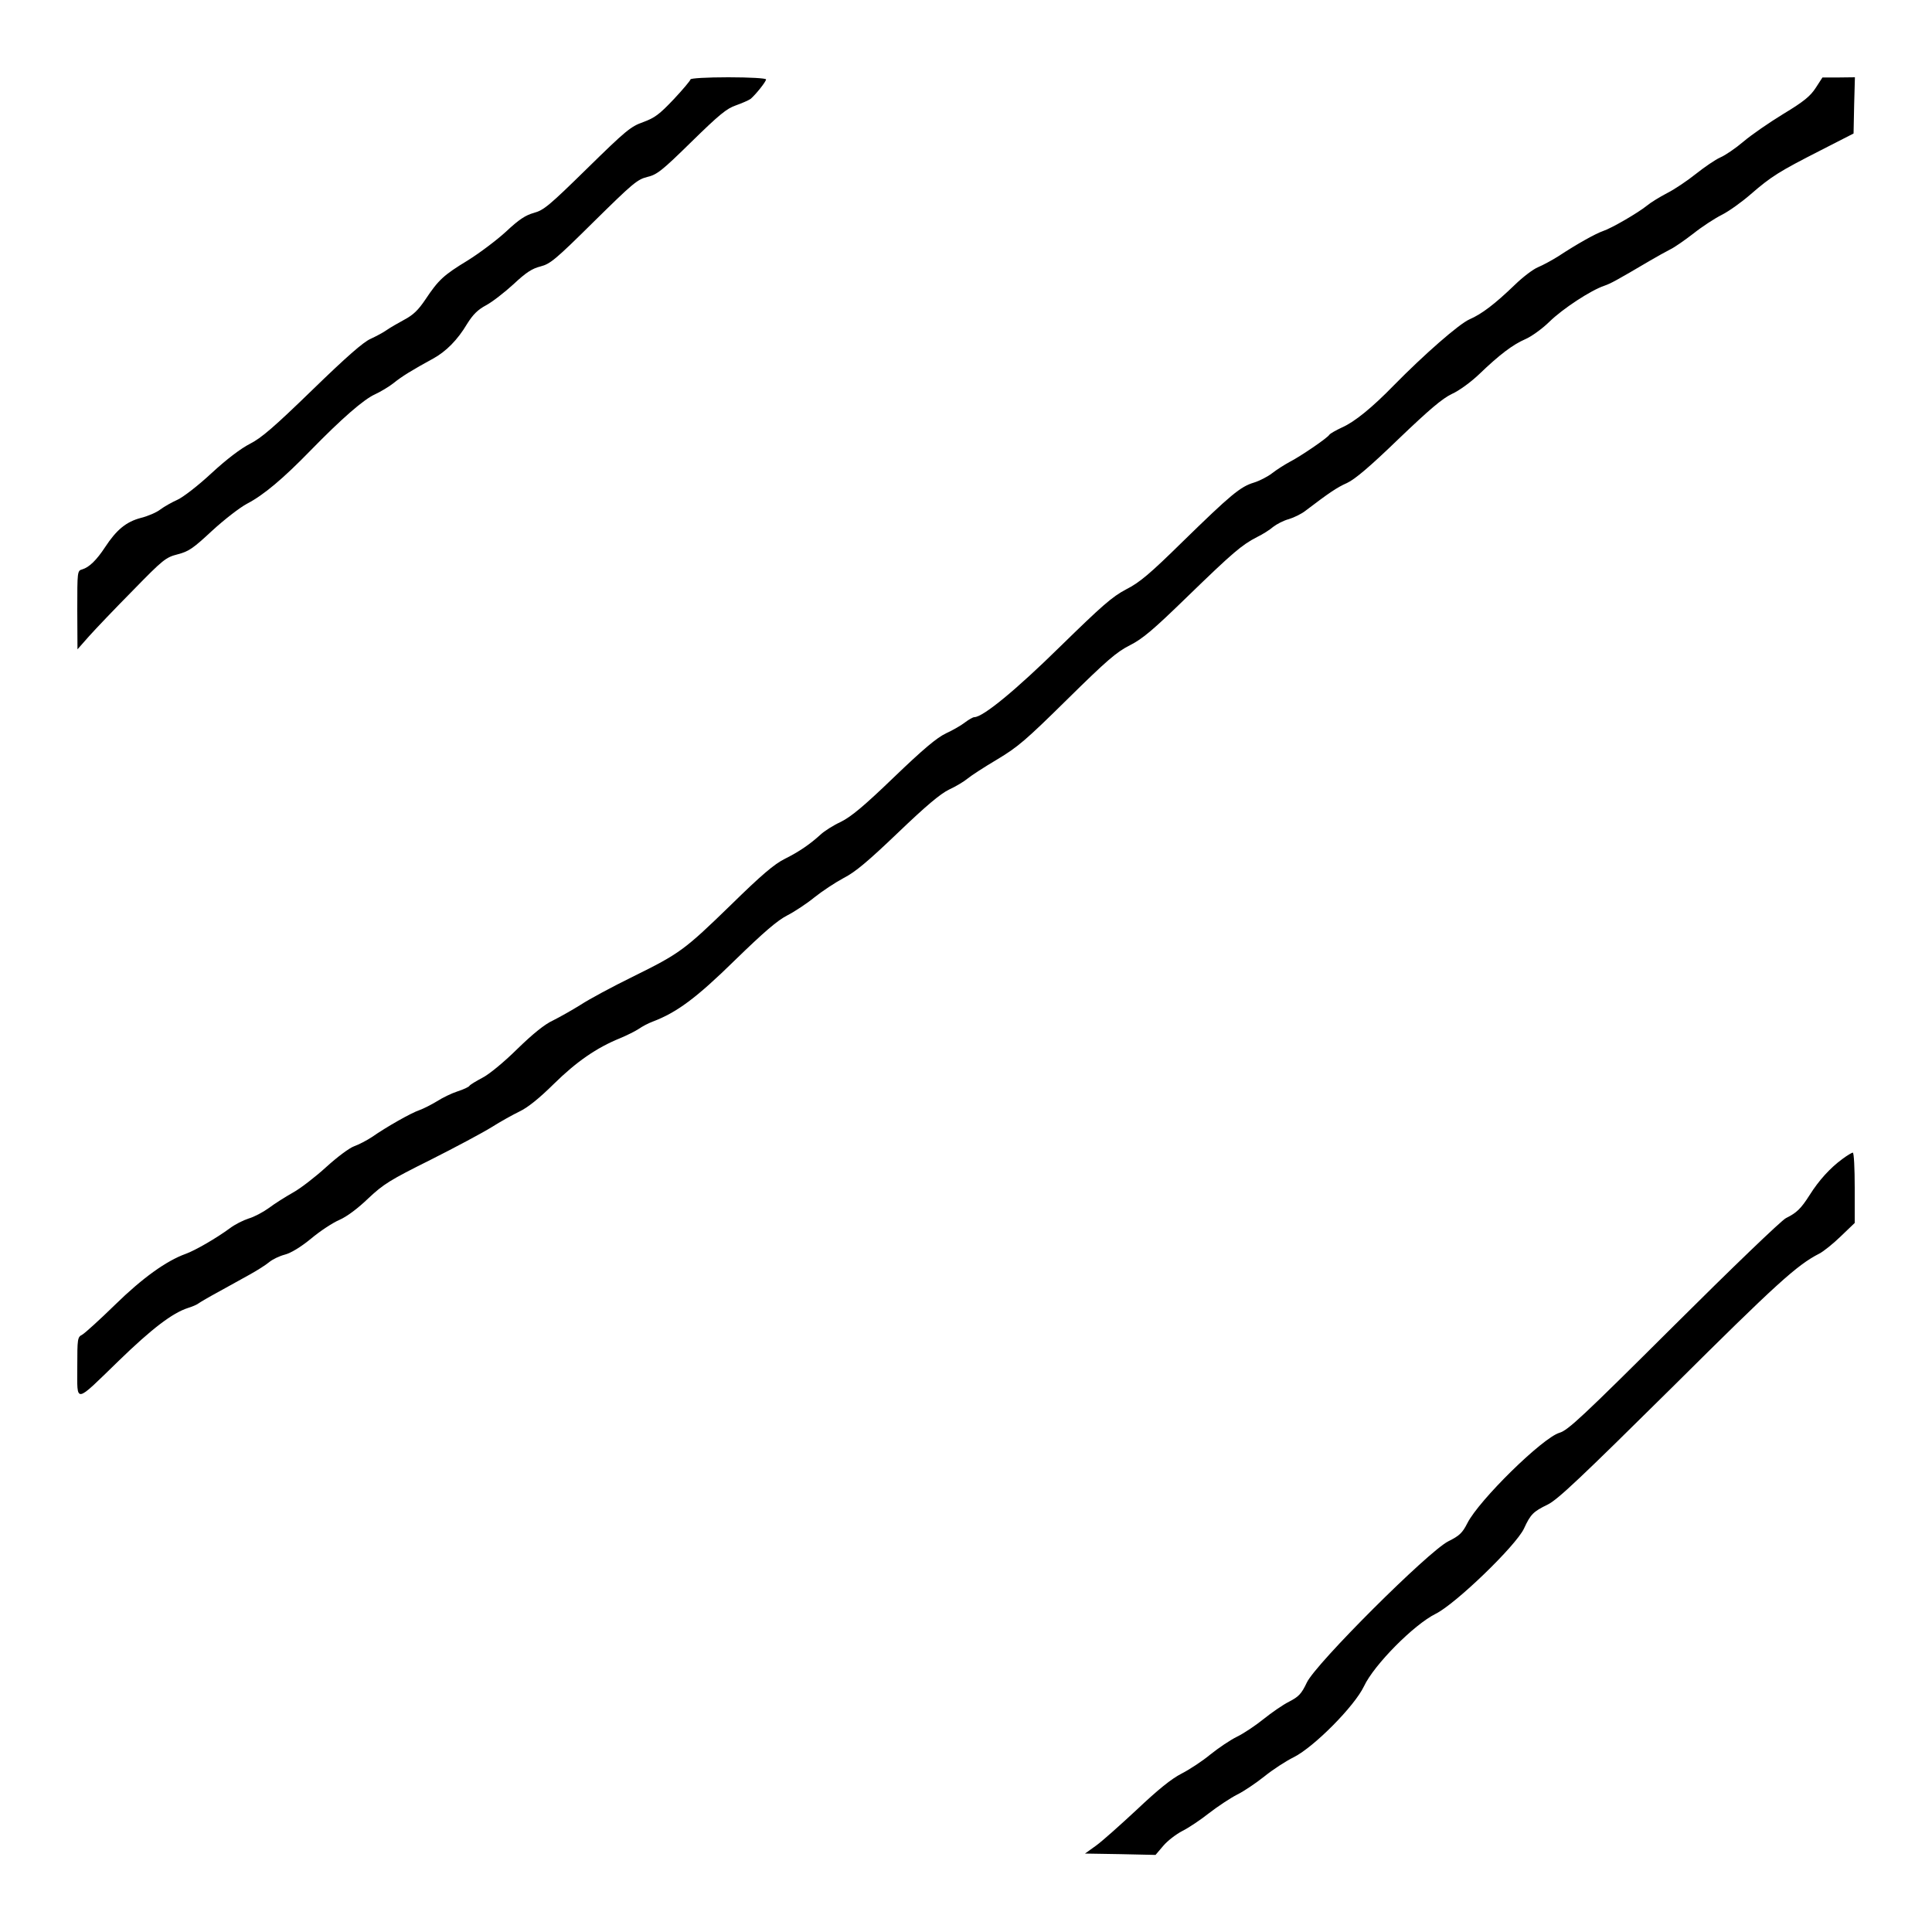
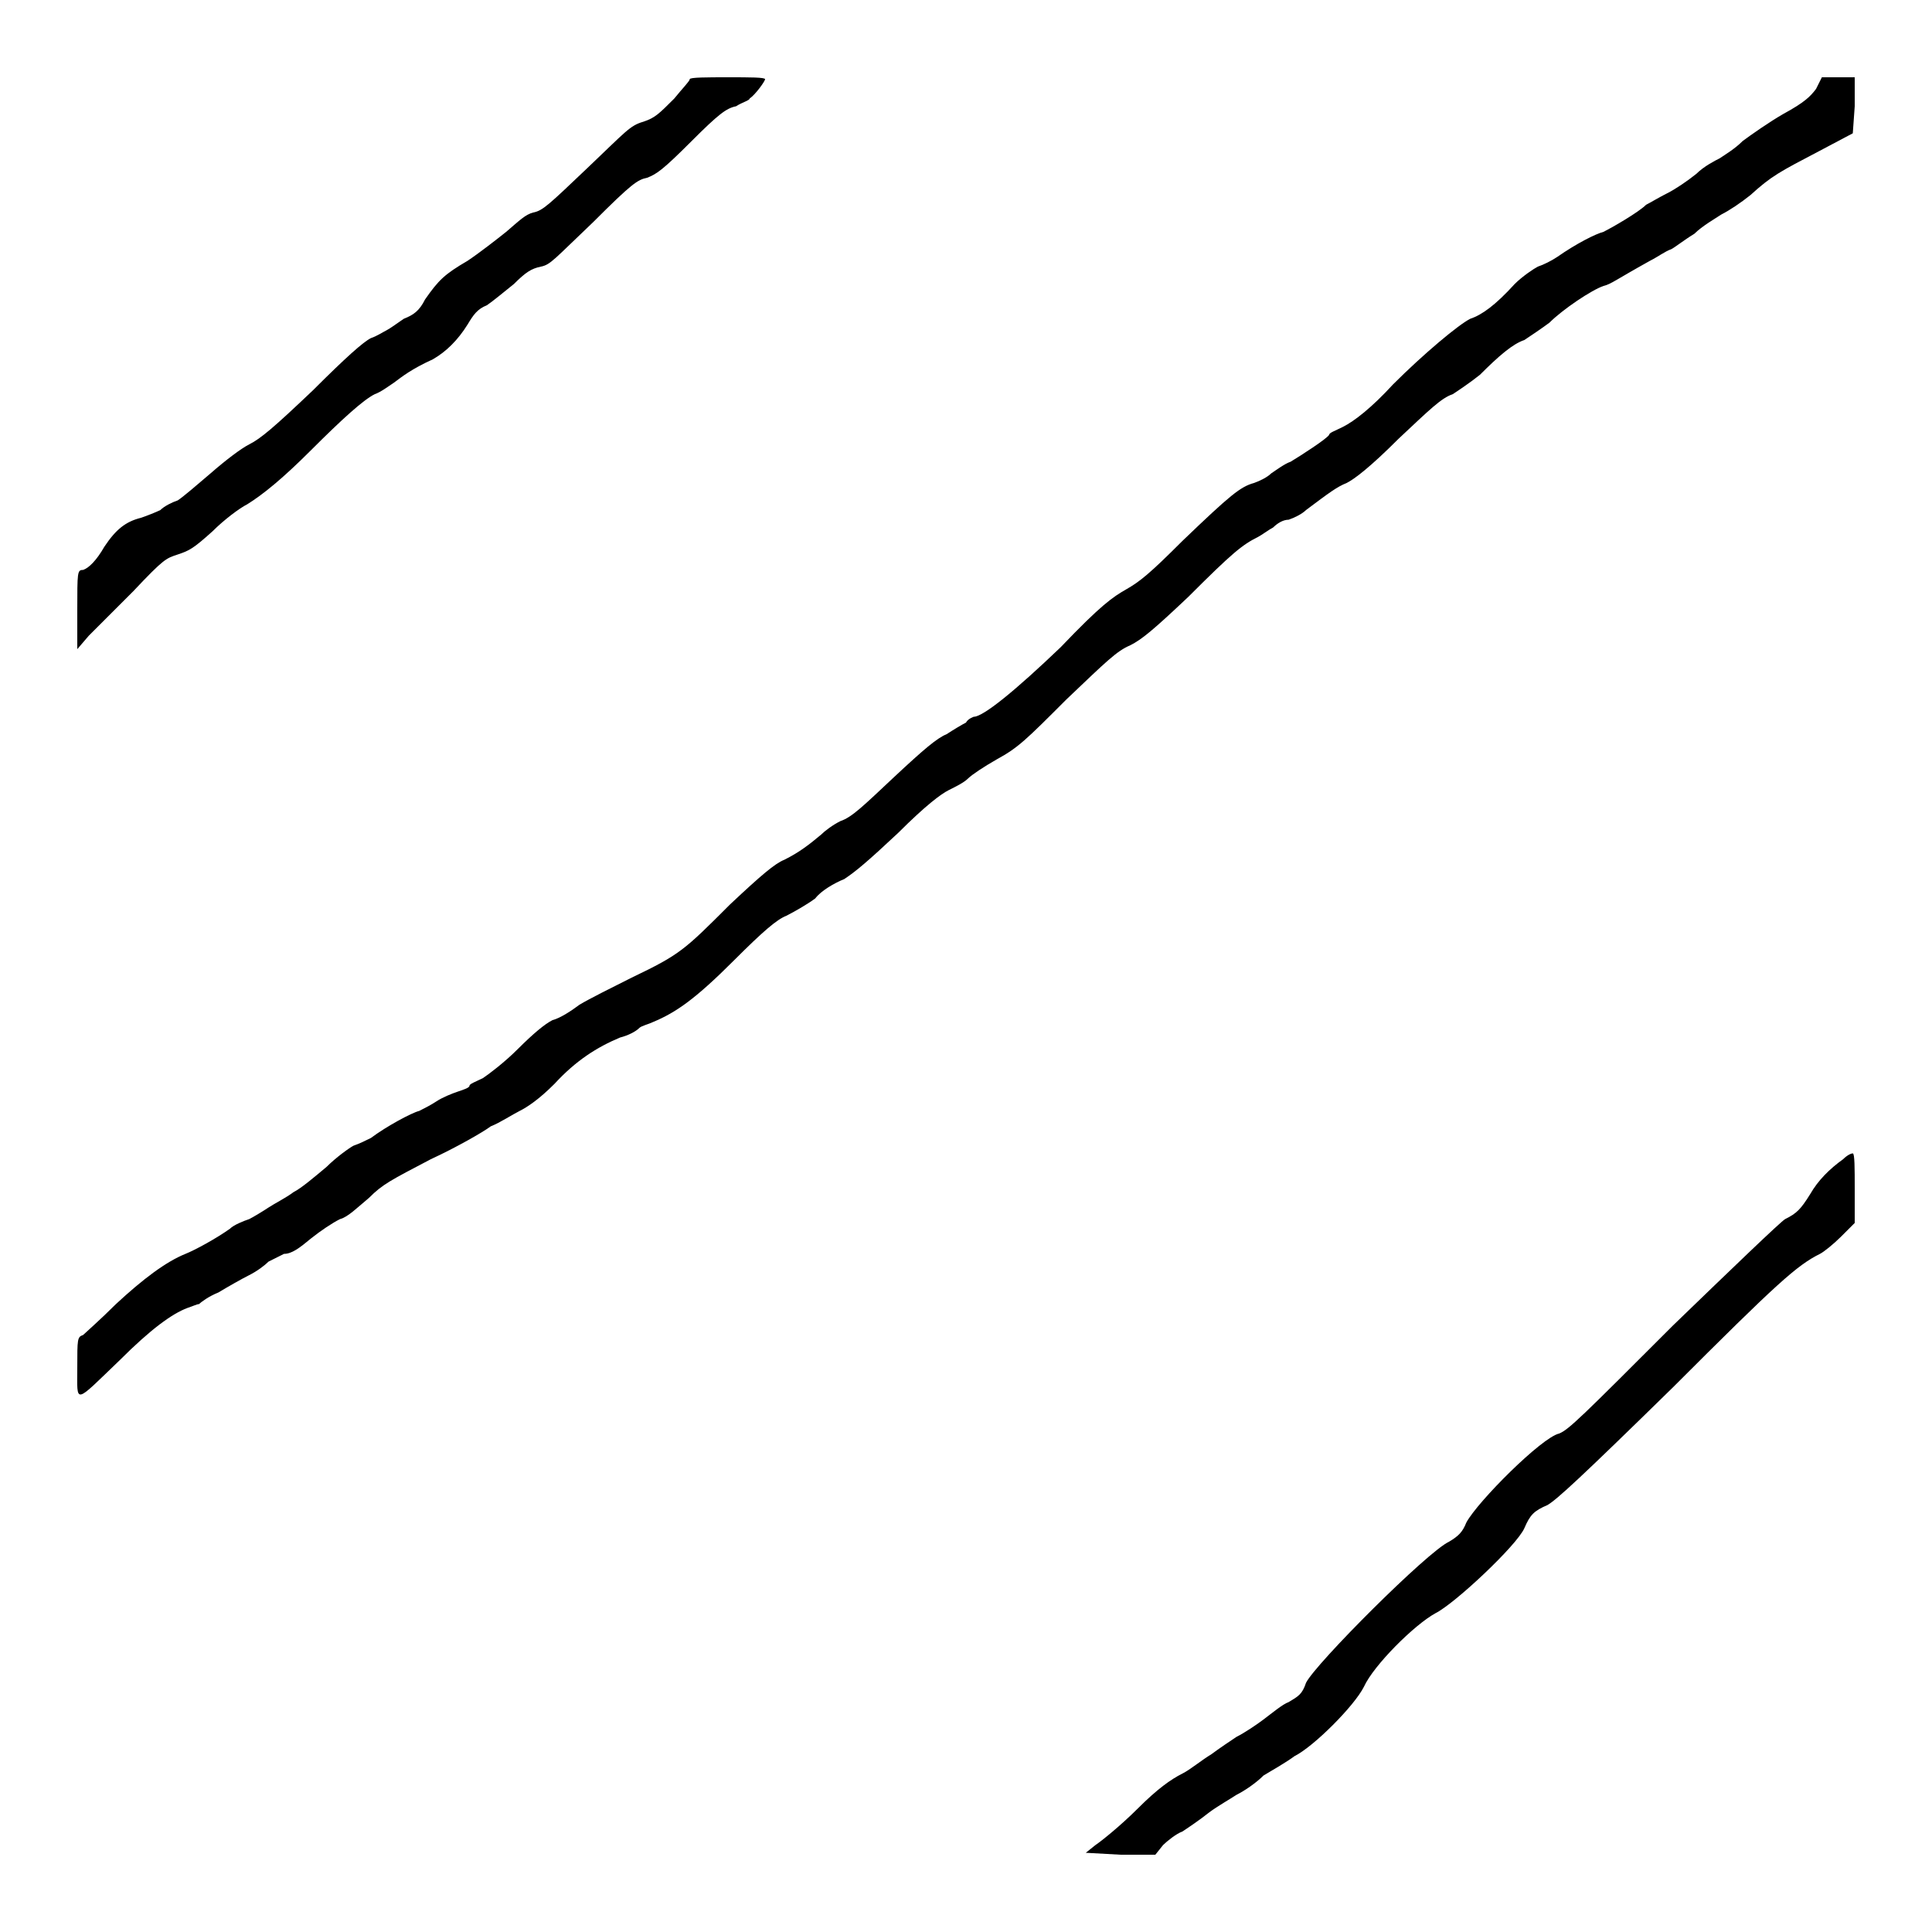
<svg xmlns="http://www.w3.org/2000/svg" viewBox="0 0 100 100">
-   <path d="M35.74 4.11C35.74 4.16 35.35 4.63 34.87 5.14 34.13 5.92 33.89 6.1 33.29 6.32 32.64 6.55 32.39 6.76 30.39 8.72 28.44 10.63 28.15 10.88 27.63 11.02 27.2 11.14 26.86 11.36 26.19 11.99 25.71 12.43 24.82 13.1 24.21 13.48 22.96 14.24 22.7 14.48 22.02 15.5 21.65 16.05 21.39 16.3 20.94 16.54 20.61 16.72 20.19 16.96 20.02 17.08 19.84 17.21 19.46 17.41 19.18 17.54 18.81 17.7 17.93 18.47 16.17 20.18 14.18 22.11 13.53 22.67 12.94 22.97 12.47 23.21 11.74 23.76 10.95 24.49 10.24 25.15 9.47 25.74 9.18 25.87 8.89 26 8.5 26.22 8.3 26.37 8.11 26.52 7.65 26.72 7.28 26.81 6.53 27.01 6.03 27.42 5.44 28.32 5 28.99 4.62 29.36 4.26 29.47 4 29.54 4 29.57 4 31.58L4.01 33.61 4.61 32.93C4.94 32.56 5.96 31.49 6.88 30.56 8.45 28.95 8.58 28.85 9.2 28.69 9.78 28.54 10 28.38 10.98 27.47 11.6 26.9 12.41 26.27 12.79 26.07 13.65 25.62 14.65 24.78 16.08 23.31 17.7 21.65 18.83 20.67 19.41 20.41 19.69 20.28 20.13 20.02 20.37 19.83 20.8 19.48 21.34 19.15 22.42 18.56 23.09 18.19 23.68 17.6 24.18 16.76 24.48 16.28 24.73 16.03 25.16 15.8 25.48 15.63 26.12 15.13 26.58 14.71 27.23 14.1 27.54 13.9 27.98 13.79 28.48 13.66 28.75 13.44 30.73 11.48 32.74 9.5 32.98 9.29 33.5 9.16 34.01 9.04 34.26 8.84 35.8 7.33 37.23 5.93 37.62 5.61 38.1 5.45 38.41 5.34 38.75 5.19 38.85 5.12 39.11 4.9 39.65 4.23 39.65 4.11 39.65 4.05 38.81 4 37.7 4 36.59 4 35.74 4.05 35.74 4.11M93.98 4.55C93.7 4.98 93.36 5.26 92.3 5.9 91.58 6.34 90.65 6.98 90.24 7.33 89.84 7.67 89.3 8.04 89.04 8.15 88.79 8.26 88.22 8.65 87.78 9 87.33 9.36 86.66 9.81 86.28 10 85.9 10.2 85.44 10.48 85.25 10.64 84.78 11.02 83.42 11.81 82.97 11.96 82.59 12.09 81.62 12.63 80.65 13.27 80.33 13.47 79.87 13.72 79.61 13.83 79.36 13.93 78.82 14.34 78.41 14.74 77.36 15.75 76.7 16.25 76.06 16.53 75.53 16.76 73.72 18.34 72.14 19.95 71.03 21.09 70.11 21.84 69.47 22.12 69.15 22.27 68.85 22.44 68.81 22.5 68.71 22.67 67.3 23.63 66.75 23.91 66.49 24.05 66.08 24.31 65.85 24.49 65.62 24.67 65.19 24.89 64.9 24.98 64.2 25.19 63.7 25.61 61.21 28.04 59.52 29.7 58.99 30.15 58.28 30.51 57.56 30.89 57.04 31.35 54.89 33.45 52.59 35.71 50.88 37.12 50.43 37.12 50.36 37.12 50.15 37.24 49.95 37.39 49.76 37.54 49.31 37.8 48.96 37.96 48.48 38.19 47.78 38.78 46.27 40.23 44.7 41.74 44.06 42.27 43.52 42.54 43.13 42.72 42.66 43.02 42.47 43.2 41.92 43.7 41.37 44.08 40.61 44.46 40.07 44.73 39.4 45.3 37.85 46.82 35.41 49.19 35.19 49.35 32.74 50.56 31.7 51.07 30.49 51.72 30.05 52.01 29.6 52.29 28.96 52.65 28.62 52.82 28.2 53.01 27.58 53.51 26.77 54.3 26.06 55 25.3 55.62 24.96 55.79 24.64 55.96 24.34 56.14 24.3 56.2 24.27 56.26 23.99 56.39 23.68 56.49 23.37 56.59 22.9 56.82 22.62 57 22.34 57.17 21.93 57.38 21.71 57.46 21.29 57.6 20.03 58.31 19.24 58.86 18.98 59.03 18.58 59.24 18.33 59.33 18.08 59.42 17.45 59.89 16.88 60.41 16.33 60.91 15.56 61.51 15.16 61.73 14.77 61.95 14.2 62.31 13.91 62.53 13.62 62.74 13.15 62.99 12.87 63.07 12.59 63.16 12.15 63.38 11.89 63.58 11.21 64.08 10.11 64.72 9.61 64.9 8.61 65.26 7.37 66.15 5.96 67.53 5.16 68.31 4.4 69 4.26 69.08 4.01 69.21 4 69.27 4 70.77 4 72.66 3.83 72.68 6.15 70.43 7.85 68.78 8.92 67.96 9.73 67.7 9.96 67.63 10.21 67.52 10.28 67.46 10.36 67.4 10.82 67.13 11.32 66.86 11.82 66.58 12.53 66.19 12.91 65.98 13.29 65.77 13.75 65.48 13.93 65.33 14.11 65.18 14.47 65.01 14.74 64.94 15.05 64.86 15.55 64.56 16.09 64.12 16.55 63.73 17.22 63.29 17.57 63.14 17.96 62.97 18.53 62.54 19.06 62.03 19.85 61.29 20.16 61.09 22.29 60.03 23.58 59.38 25 58.62 25.45 58.34 25.89 58.06 26.54 57.7 26.89 57.53 27.31 57.33 27.89 56.87 28.67 56.1 29.84 54.95 30.88 54.23 32.09 53.74 32.45 53.59 32.89 53.37 33.07 53.25 33.24 53.13 33.56 52.96 33.78 52.88 35.04 52.4 36.04 51.66 38.04 49.7 39.54 48.24 40.24 47.64 40.75 47.38 41.12 47.19 41.76 46.77 42.15 46.45 42.55 46.13 43.23 45.68 43.66 45.45 44.27 45.14 44.93 44.58 46.48 43.1 47.94 41.7 48.67 41.09 49.12 40.87 49.47 40.71 49.9 40.45 50.08 40.3 50.26 40.15 50.95 39.7 51.61 39.31 52.68 38.67 53.1 38.31 55.24 36.2 57.3 34.17 57.79 33.75 58.48 33.4 59.15 33.06 59.68 32.61 61.46 30.88 63.81 28.6 64.28 28.2 65.06 27.8 65.35 27.66 65.73 27.42 65.9 27.27 66.08 27.13 66.44 26.94 66.71 26.87 66.97 26.79 67.37 26.6 67.58 26.43 68.79 25.51 69.2 25.23 69.72 25 70.13 24.81 70.9 24.16 72.39 22.72 74 21.18 74.65 20.63 75.15 20.39 75.53 20.22 76.14 19.77 76.56 19.37 77.62 18.35 78.3 17.84 78.94 17.56 79.25 17.43 79.81 17.03 80.19 16.66 80.88 15.98 82.35 15.02 83.04 14.79 83.38 14.67 83.64 14.53 85.39 13.5 85.75 13.29 86.23 13.02 86.45 12.91 86.68 12.8 87.22 12.42 87.66 12.08 88.1 11.73 88.76 11.3 89.12 11.12 89.48 10.94 90.15 10.46 90.61 10.06 91.68 9.13 92.1 8.87 94.22 7.79L95.94 6.91 95.97 5.45 96.01 4 95.17 4.01 94.33 4.01 93.98 4.55M95.36 59.99C94.73 60.45 94.14 61.1 93.67 61.85 93.21 62.57 93 62.77 92.44 63.05 92.21 63.16 89.6 65.67 86.63 68.63 81.9 73.34 81.16 74.03 80.72 74.16 79.84 74.42 76.55 77.65 75.95 78.84 75.69 79.35 75.54 79.49 74.96 79.78 73.92 80.31 68.1 86.11 67.64 87.09 67.36 87.68 67.22 87.82 66.72 88.08 66.4 88.24 65.81 88.65 65.4 88.98 64.99 89.31 64.38 89.72 64.03 89.89 63.68 90.06 63.06 90.48 62.65 90.81 62.24 91.15 61.57 91.59 61.16 91.8 60.63 92.07 59.94 92.63 58.86 93.65 58 94.45 57.05 95.3 56.73 95.53L56.16 95.94 57.98 95.97 59.81 96.01 60.21 95.54C60.43 95.28 60.87 94.94 61.2 94.77 61.52 94.61 62.15 94.19 62.59 93.84 63.03 93.5 63.68 93.07 64.03 92.89 64.38 92.72 65.01 92.29 65.44 91.95 65.87 91.6 66.56 91.15 66.97 90.95 68.03 90.41 70.11 88.31 70.6 87.28 71.12 86.17 73.18 84.09 74.31 83.53 75.34 83.02 78.45 80.02 78.88 79.12 79.22 78.38 79.36 78.24 80.1 77.88 80.62 77.63 81.8 76.51 86.56 71.8 91.97 66.42 93.01 65.48 94.16 64.89 94.38 64.78 94.89 64.37 95.28 63.99L96 63.3 96 61.48C96 60.48 95.96 59.66 95.9 59.66 95.85 59.66 95.6 59.81 95.36 59.99" fill="currentColor" fill-rule="evenodd" />
+   <path d="M35.7 4.1C35.7 4.2 35.3 4.6 34.9 5.1 34.1 5.9 33.9 6.1 33.3 6.3 32.6 6.5 32.4 6.8 30.4 8.7 28.4 10.6 28.1 10.9 27.6 11 27.2 11.1 26.9 11.4 26.2 12 25.7 12.4 24.8 13.1 24.2 13.5 23 14.2 22.7 14.5 22 15.5 21.7 16.1 21.4 16.3 20.9 16.5 20.6 16.7 20.2 17 20 17.1 19.8 17.2 19.5 17.4 19.2 17.5 18.8 17.7 17.9 18.5 16.2 20.2 14.2 22.1 13.5 22.7 12.9 23 12.5 23.2 11.7 23.8 10.9 24.5 10.2 25.1 9.5 25.7 9.2 25.9 8.9 26 8.5 26.2 8.3 26.4 8.1 26.5 7.6 26.7 7.3 26.8 6.5 27 6 27.4 5.4 28.3 5 29 4.6 29.4 4.3 29.5 4 29.5 4 29.6 4 31.6L4 33.6 4.6 32.9C4.9 32.6 6 31.5 6.9 30.6 8.5 28.9 8.6 28.9 9.2 28.7 9.8 28.5 10 28.4 11 27.5 11.6 26.9 12.4 26.3 12.8 26.1 13.6 25.6 14.6 24.8 16.1 23.3 17.7 21.7 18.8 20.7 19.4 20.4 19.7 20.3 20.1 20 20.4 19.8 20.8 19.5 21.3 19.1 22.4 18.6 23.1 18.2 23.7 17.6 24.2 16.8 24.5 16.3 24.7 16 25.2 15.8 25.5 15.6 26.1 15.1 26.6 14.7 27.2 14.1 27.5 13.9 28 13.8 28.5 13.7 28.7 13.4 30.7 11.5 32.7 9.5 33 9.3 33.5 9.2 34 9 34.3 8.8 35.8 7.3 37.2 5.9 37.6 5.6 38.1 5.5 38.4 5.3 38.8 5.2 38.8 5.1 39.1 4.9 39.6 4.2 39.6 4.1 39.6 4 38.8 4 37.7 4 36.6 4 35.7 4 35.7 4.1M94 4.6C93.7 5 93.4 5.3 92.3 5.9 91.6 6.3 90.6 7 90.2 7.3 89.8 7.7 89.3 8 89 8.2 88.8 8.3 88.2 8.6 87.8 9 87.3 9.4 86.7 9.8 86.3 10 85.9 10.2 85.4 10.5 85.2 10.6 84.8 11 83.4 11.8 83 12 82.6 12.1 81.6 12.6 80.6 13.3 80.3 13.5 79.9 13.7 79.6 13.8 79.4 13.9 78.8 14.3 78.4 14.7 77.4 15.8 76.7 16.3 76.1 16.5 75.5 16.8 73.7 18.3 72.1 19.9 71 21.1 70.1 21.8 69.5 22.1 69.1 22.3 68.8 22.4 68.8 22.5 68.7 22.7 67.3 23.6 66.8 23.9 66.5 24 66.1 24.3 65.8 24.5 65.6 24.7 65.2 24.9 64.9 25 64.2 25.2 63.7 25.6 61.2 28 59.5 29.7 59 30.1 58.3 30.5 57.6 30.9 57 31.3 54.9 33.5 52.6 35.7 50.9 37.1 50.4 37.1 50.4 37.1 50.1 37.2 50 37.4 49.8 37.5 49.3 37.8 49 38 48.5 38.2 47.8 38.8 46.3 40.2 44.7 41.7 44.1 42.3 43.5 42.5 43.1 42.7 42.7 43 42.5 43.2 41.9 43.7 41.4 44.1 40.6 44.5 40.1 44.7 39.4 45.3 37.8 46.8 35.4 49.2 35.2 49.4 32.7 50.6 31.7 51.1 30.5 51.7 30 52 29.6 52.3 29 52.7 28.6 52.8 28.2 53 27.6 53.5 26.8 54.3 26.1 55 25.3 55.6 25 55.8 24.6 56 24.3 56.1 24.3 56.2 24.3 56.3 24 56.4 23.7 56.5 23.4 56.6 22.9 56.8 22.6 57 22.3 57.2 21.9 57.4 21.7 57.5 21.3 57.6 20 58.3 19.2 58.9 19 59 18.6 59.2 18.3 59.3 18.1 59.4 17.4 59.9 16.9 60.4 16.3 60.9 15.6 61.5 15.2 61.7 14.8 62 14.2 62.3 13.9 62.5 13.6 62.7 13.1 63 12.9 63.1 12.6 63.2 12.1 63.4 11.9 63.6 11.2 64.1 10.1 64.7 9.6 64.9 8.6 65.3 7.4 66.2 6 67.5 5.2 68.3 4.4 69 4.3 69.1 4 69.2 4 69.3 4 70.8 4 72.7 3.8 72.7 6.2 70.4 7.8 68.8 8.9 68 9.7 67.7 10 67.6 10.2 67.5 10.3 67.5 10.4 67.4 10.8 67.1 11.3 66.9 11.8 66.6 12.5 66.2 12.9 66 13.3 65.8 13.7 65.5 13.9 65.3 14.1 65.2 14.5 65 14.7 64.9 15.1 64.9 15.5 64.6 16.1 64.1 16.6 63.7 17.2 63.3 17.6 63.1 18 63 18.5 62.5 19.1 62 19.8 61.3 20.2 61.1 22.3 60 23.6 59.4 25 58.6 25.4 58.3 25.9 58.1 26.5 57.7 26.9 57.5 27.3 57.3 27.9 56.9 28.7 56.1 29.8 54.9 30.9 54.2 32.1 53.7 32.5 53.6 32.9 53.4 33.1 53.2 33.2 53.1 33.6 53 33.8 52.9 35 52.4 36 51.7 38 49.7 39.5 48.2 40.2 47.6 40.7 47.4 41.1 47.2 41.8 46.8 42.2 46.5 42.5 46.1 43.2 45.7 43.7 45.5 44.3 45.1 44.9 44.6 46.5 43.1 47.9 41.7 48.7 41.1 49.1 40.9 49.5 40.7 49.9 40.5 50.1 40.3 50.3 40.1 50.9 39.7 51.6 39.3 52.7 38.7 53.1 38.3 55.2 36.2 57.3 34.2 57.8 33.7 58.5 33.4 59.1 33.1 59.7 32.6 61.5 30.9 63.8 28.6 64.3 28.2 65.1 27.8 65.3 27.7 65.7 27.4 65.9 27.3 66.1 27.1 66.4 26.9 66.7 26.9 67 26.8 67.4 26.6 67.6 26.4 68.8 25.5 69.2 25.2 69.7 25 70.1 24.8 70.9 24.2 72.4 22.7 74 21.2 74.6 20.6 75.2 20.4 75.5 20.2 76.1 19.8 76.6 19.4 77.6 18.4 78.3 17.8 78.9 17.6 79.2 17.4 79.8 17 80.2 16.7 80.9 16 82.4 15 83 14.8 83.4 14.7 83.6 14.5 85.4 13.5 85.8 13.3 86.2 13 86.5 12.9 86.7 12.8 87.2 12.4 87.7 12.1 88.1 11.7 88.8 11.3 89.1 11.1 89.5 10.9 90.1 10.5 90.6 10.1 91.7 9.1 92.1 8.9 94.2 7.8L95.9 6.9 96 5.5 96 4 95.2 4 94.3 4 94 4.6M95.4 60C94.7 60.5 94.1 61.1 93.7 61.8 93.2 62.6 93 62.8 92.4 63.1 92.2 63.2 89.6 65.7 86.6 68.6 81.9 73.3 81.2 74 80.7 74.2 79.8 74.4 76.5 77.7 75.9 78.8 75.7 79.3 75.5 79.5 75 79.8 73.9 80.3 68.1 86.1 67.6 87.1 67.4 87.7 67.2 87.8 66.7 88.1 66.4 88.2 65.8 88.7 65.4 89 65 89.3 64.4 89.7 64 89.9 63.7 90.1 63.1 90.5 62.7 90.8 62.2 91.1 61.6 91.6 61.2 91.8 60.6 92.1 59.9 92.6 58.9 93.6 58 94.5 57 95.3 56.7 95.5L56.2 95.9 58 96 59.8 96 60.2 95.5C60.4 95.3 60.9 94.9 61.2 94.8 61.5 94.6 62.1 94.2 62.6 93.8 63 93.5 63.7 93.1 64 92.9 64.4 92.7 65 92.3 65.4 91.9 65.9 91.6 66.6 91.2 67 90.9 68 90.4 70.1 88.3 70.6 87.3 71.1 86.2 73.2 84.1 74.3 83.5 75.3 83 78.5 80 78.9 79.1 79.2 78.4 79.4 78.2 80.1 77.9 80.6 77.6 81.8 76.5 86.6 71.8 92 66.4 93 65.5 94.2 64.9 94.4 64.8 94.9 64.4 95.3 64L96 63.3 96 61.5C96 60.5 96 59.7 95.9 59.7 95.8 59.7 95.6 59.8 95.4 60" fill="currentColor" fill-rule="evenodd" />
</svg>
